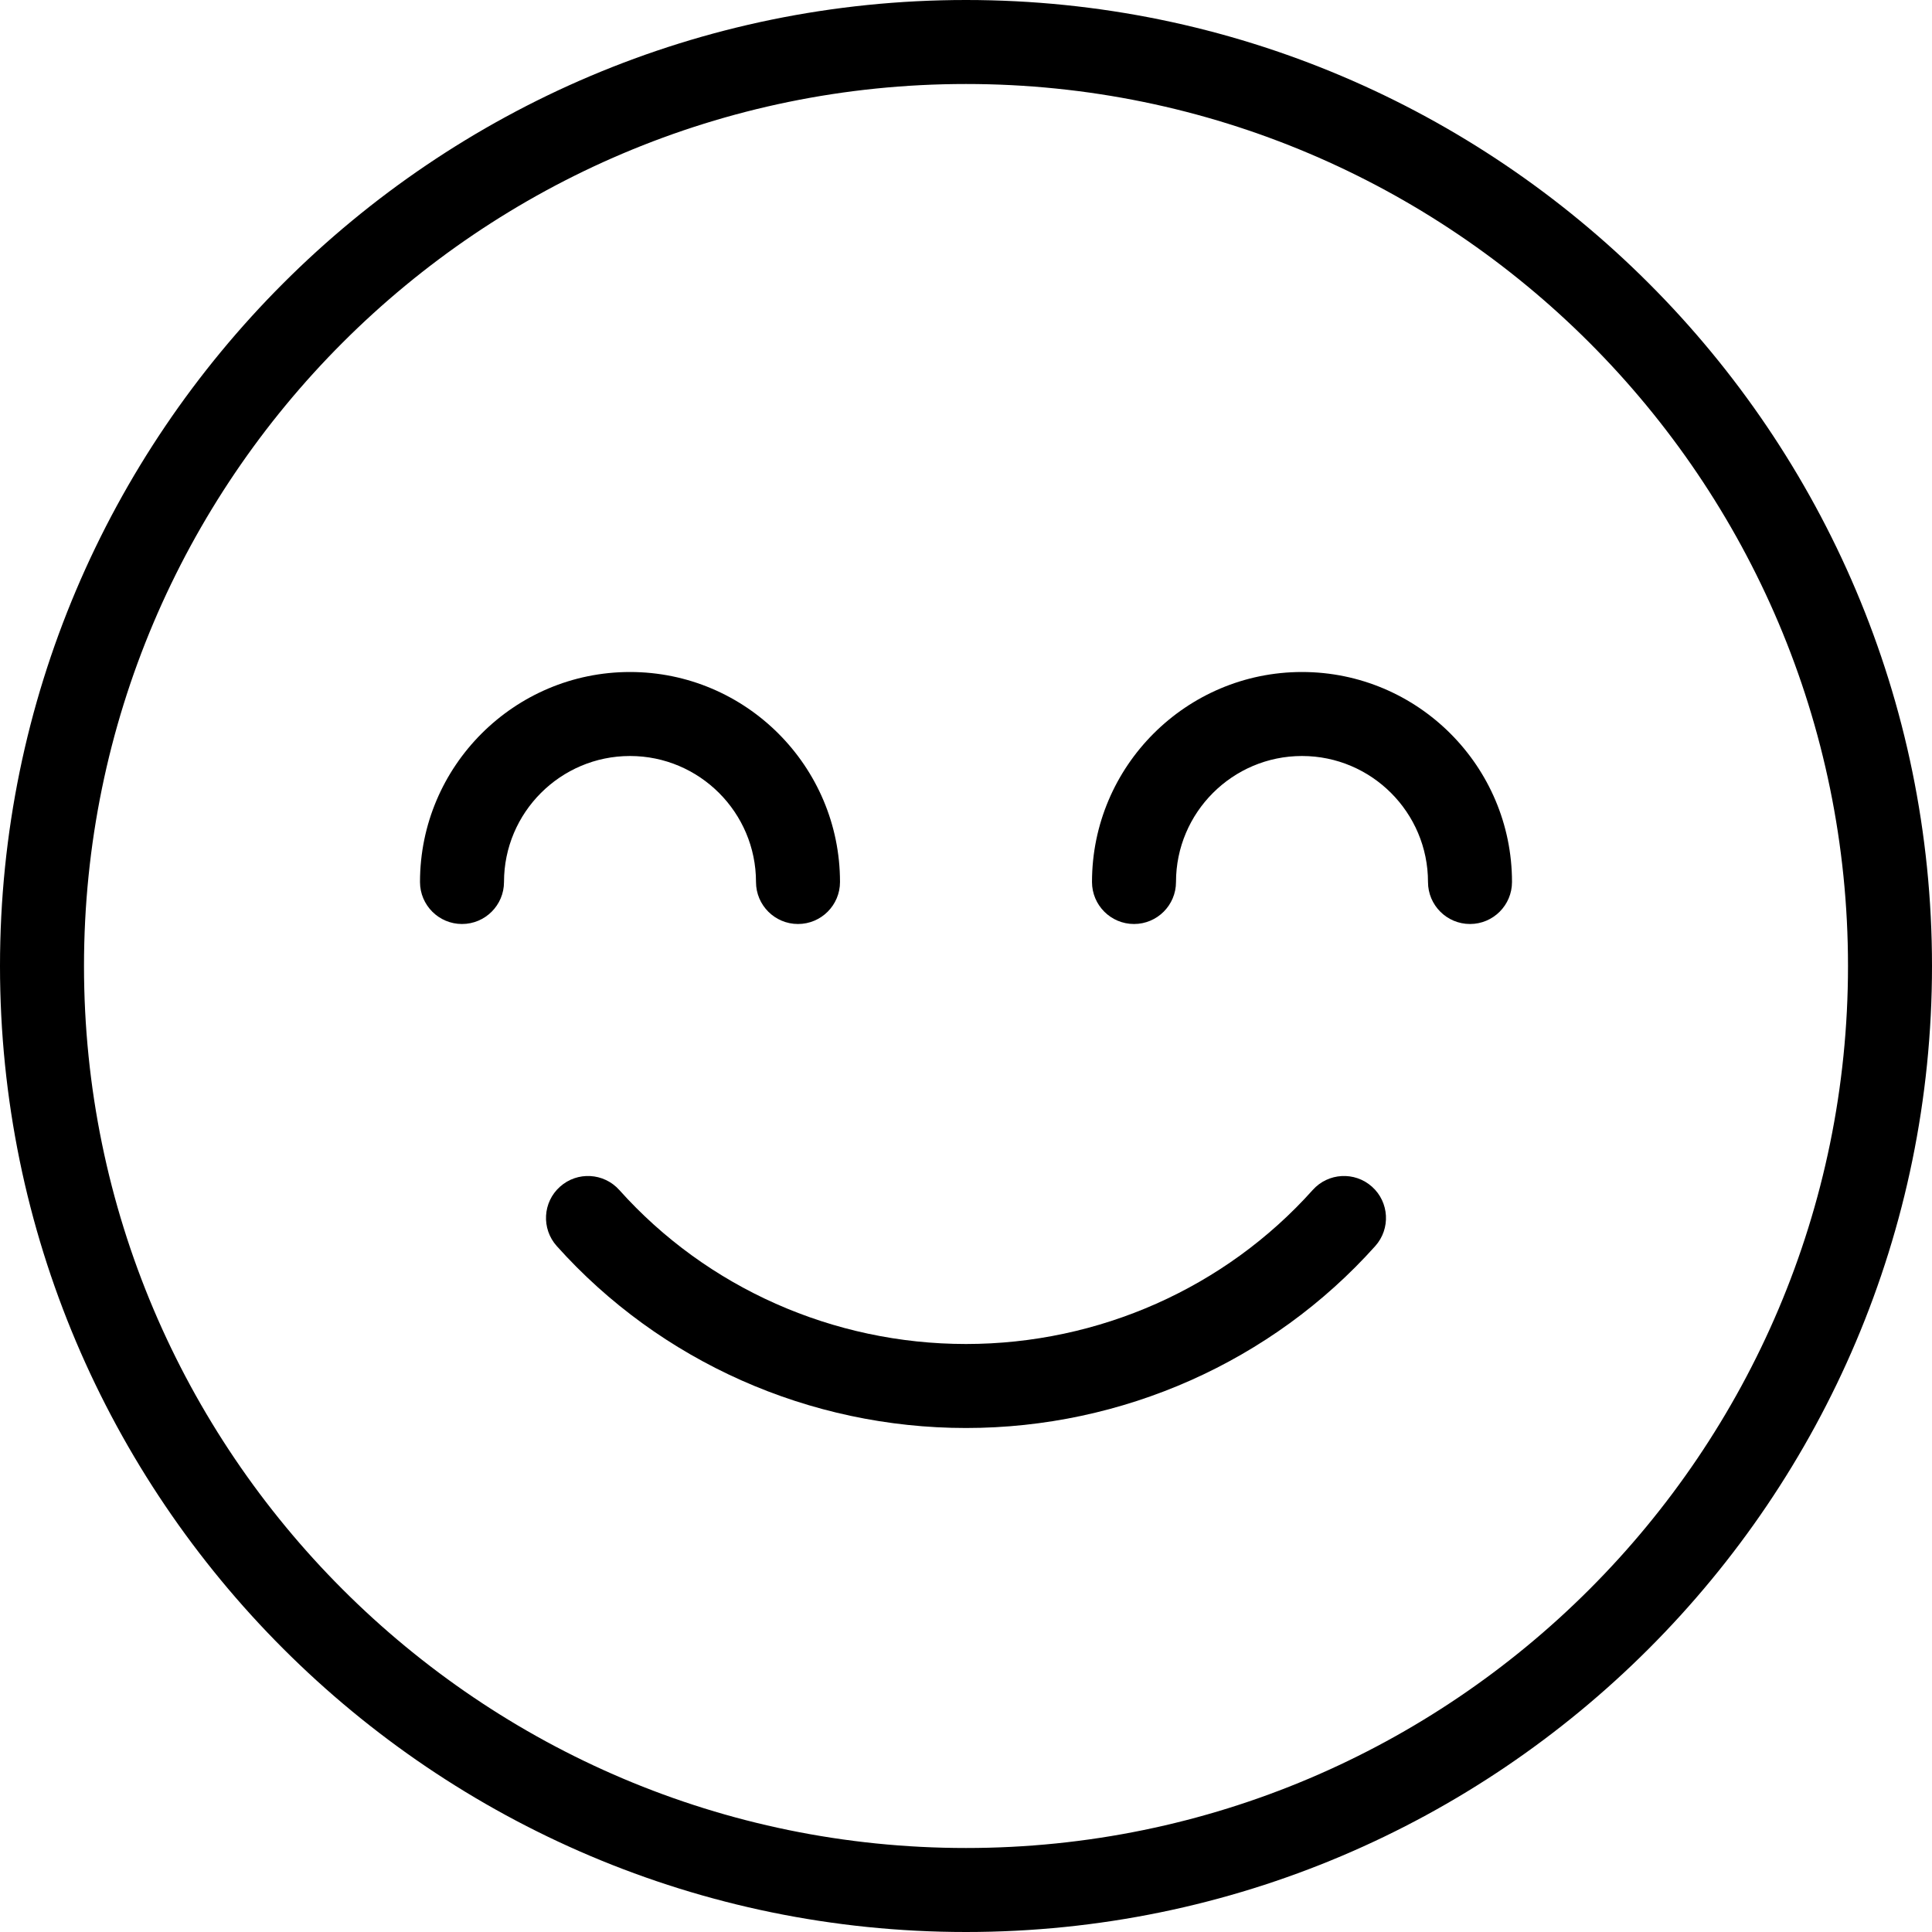
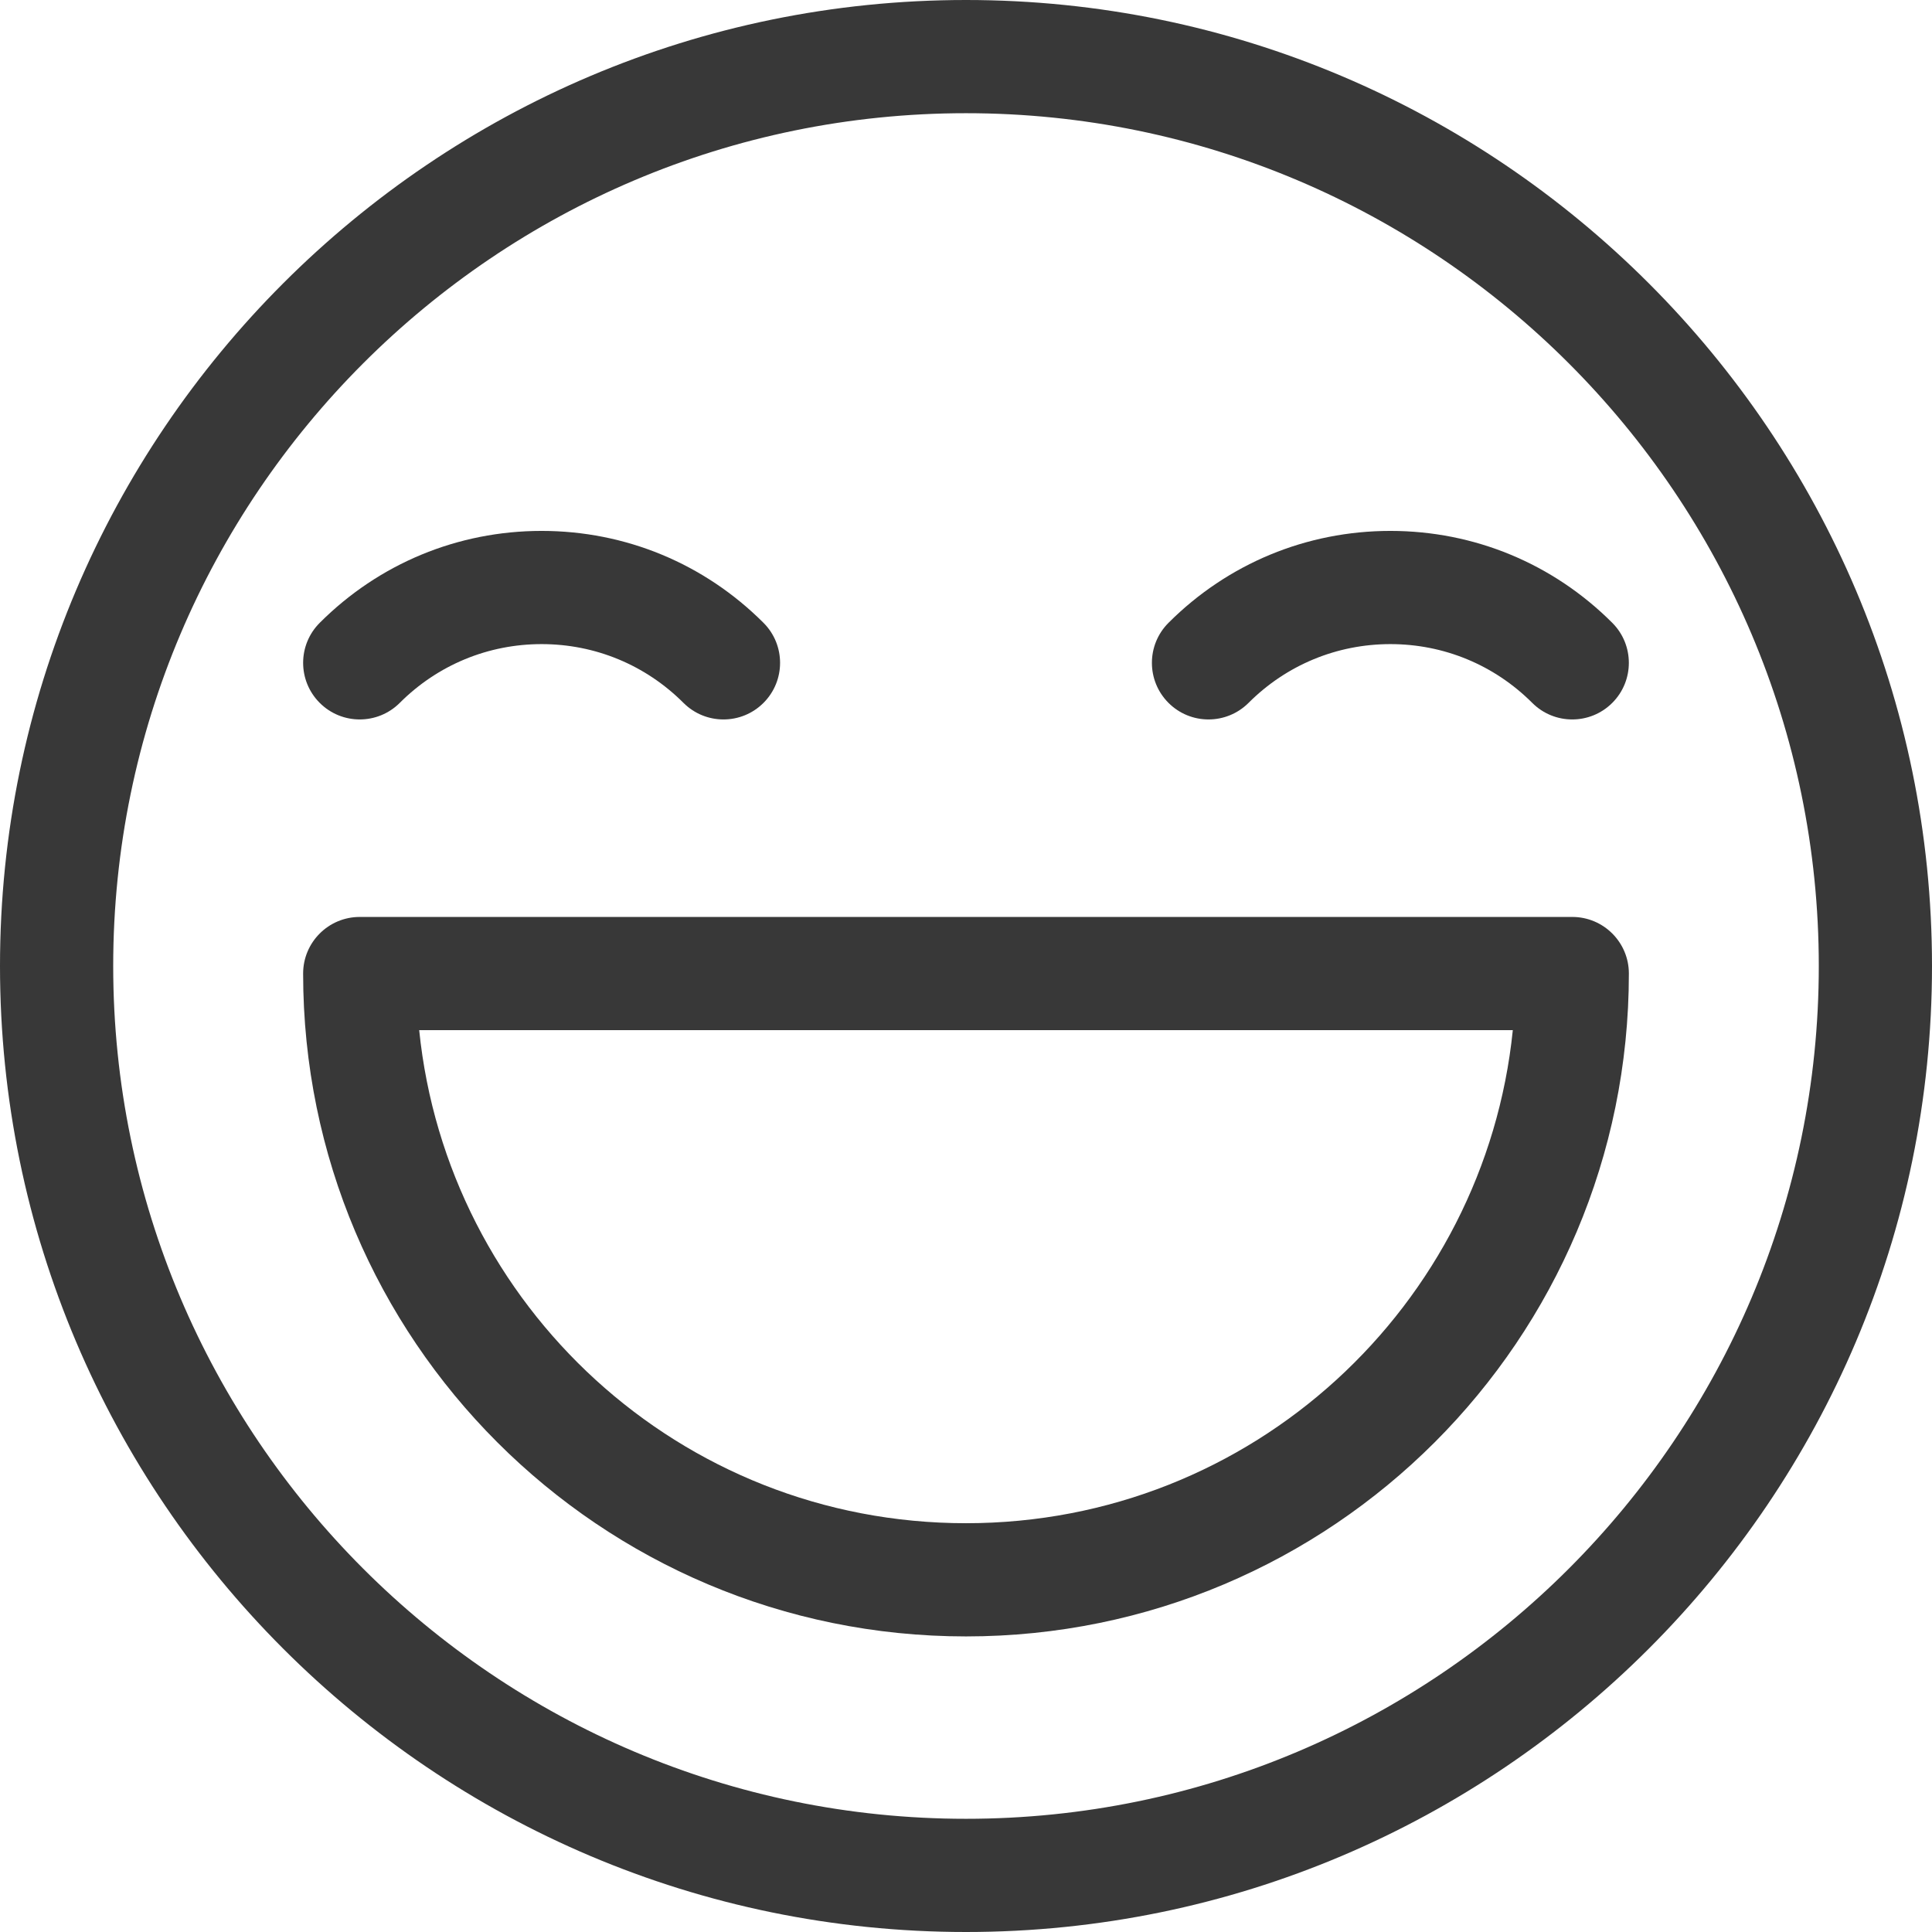
- <svg xmlns="http://www.w3.org/2000/svg" version="1.1" id="Capa_1" x="0px" y="0px" viewBox="0 0 368 368" style="enable-background:new 0 0 368 368;" xml:space="preserve">
-   <g>
-     <g>
-       <g>
-         <path d="M261.336,226.04c-3.296-2.952-8.36-2.664-11.296,0.624C233.352,245.312,209.288,256,184,256     c-25.28,0-49.352-10.688-66.04-29.336c-2.952-3.288-8-3.576-11.296-0.624c-3.296,2.944-3.568,8-0.624,11.296     C125.76,259.368,154.176,272,184,272c29.832,0,58.248-12.64,77.96-34.664C264.904,234.04,264.624,228.984,261.336,226.04z" />
-         <path d="M184,0C82.544,0,0,82.544,0,184s82.544,184,184,184s184-82.544,184-184S285.456,0,184,0z M184,352     c-92.64,0-168-75.36-168-168S91.36,16,184,16s168,75.36,168,168S276.64,352,184,352z" />
-         <path d="M248,128c-22.056,0-40,17.944-40,40c0,4.416,3.584,8,8,8c4.416,0,8-3.584,8-8c0-13.232,10.768-24,24-24s24,10.768,24,24     c0,4.416,3.584,8,8,8c4.416,0,8-3.584,8-8C288,145.944,270.056,128,248,128z" />
-         <path d="M144,168c0,4.416,3.584,8,8,8s8-3.584,8-8c0-22.056-17.944-40-40-40c-22.056,0-40,17.944-40,40c0,4.416,3.584,8,8,8     s8-3.584,8-8c0-13.232,10.768-24,24-24S144,154.768,144,168z" />
-       </g>
-     </g>
-   </g>
-   <g>
- </g>
-   <g>
- </g>
-   <g>
- </g>
-   <g>
- </g>
-   <g>
- </g>
-   <g>
- </g>
-   <g>
- </g>
-   <g>
- </g>
-   <g>
- </g>
-   <g>
- </g>
-   <g>
- </g>
-   <g>
- </g>
-   <g>
- </g>
-   <g>
- </g>
-   <g>
- </g>
+ <svg xmlns="http://www.w3.org/2000/svg" width="512" height="512" viewBox="0 0 512 512" fill="none">
+   <path d="M256 0C114.84 0 0 114.84 0 256C0 397.16 114.84 512 256 512C397.16 512 512 397.16 512 256C512 114.84 397.16 0 256 0ZM256 482C131.383 482 30 380.617 30 256C30 131.383 131.383 30 256 30C380.617 30 482 131.383 482 256C482 380.617 380.617 482 256 482Z" fill="#383838" />
+   <path d="M330.883 186.266C340.922 176.227 354.27 170.695 368.469 170.695C382.664 170.695 396.012 176.227 406.062 186.273C411.922 192.129 421.418 192.125 427.273 186.266C433.129 180.406 433.125 170.906 427.266 165.051C411.559 149.348 390.676 140.695 368.469 140.695C346.258 140.695 325.375 149.348 309.668 165.051L309.66 165.059C303.801 170.918 303.805 180.41 309.664 186.27C315.523 192.129 325.023 192.121 330.883 186.266V186.266Z" fill="#383838" />
+   <path d="M105.945 186.266C115.988 176.227 129.336 170.695 143.531 170.695C157.73 170.695 171.078 176.227 181.129 186.273C186.988 192.129 196.484 192.125 202.34 186.266C208.195 180.406 208.191 170.906 202.332 165.051C186.625 149.348 165.742 140.695 143.531 140.695C121.324 140.695 100.441 149.348 84.734 165.051L84.727 165.059C78.867 170.918 78.871 180.41 84.731 186.27C90.59 192.129 100.09 192.121 105.945 186.266Z" fill="#383838" />
+   <path d="M416.668 243H95.332C87.051 243 80.332 249.715 80.332 258C80.332 355.02 158.98 433.668 256 433.668C353.02 433.668 431.668 355.02 431.668 258C431.668 249.715 424.949 243 416.668 243V243ZM256 403.668C180.051 403.668 118.5 345.898 111.09 273H400.91C393.5 345.895 331.957 403.668 256 403.668Z" fill="#383838" />
</svg>
